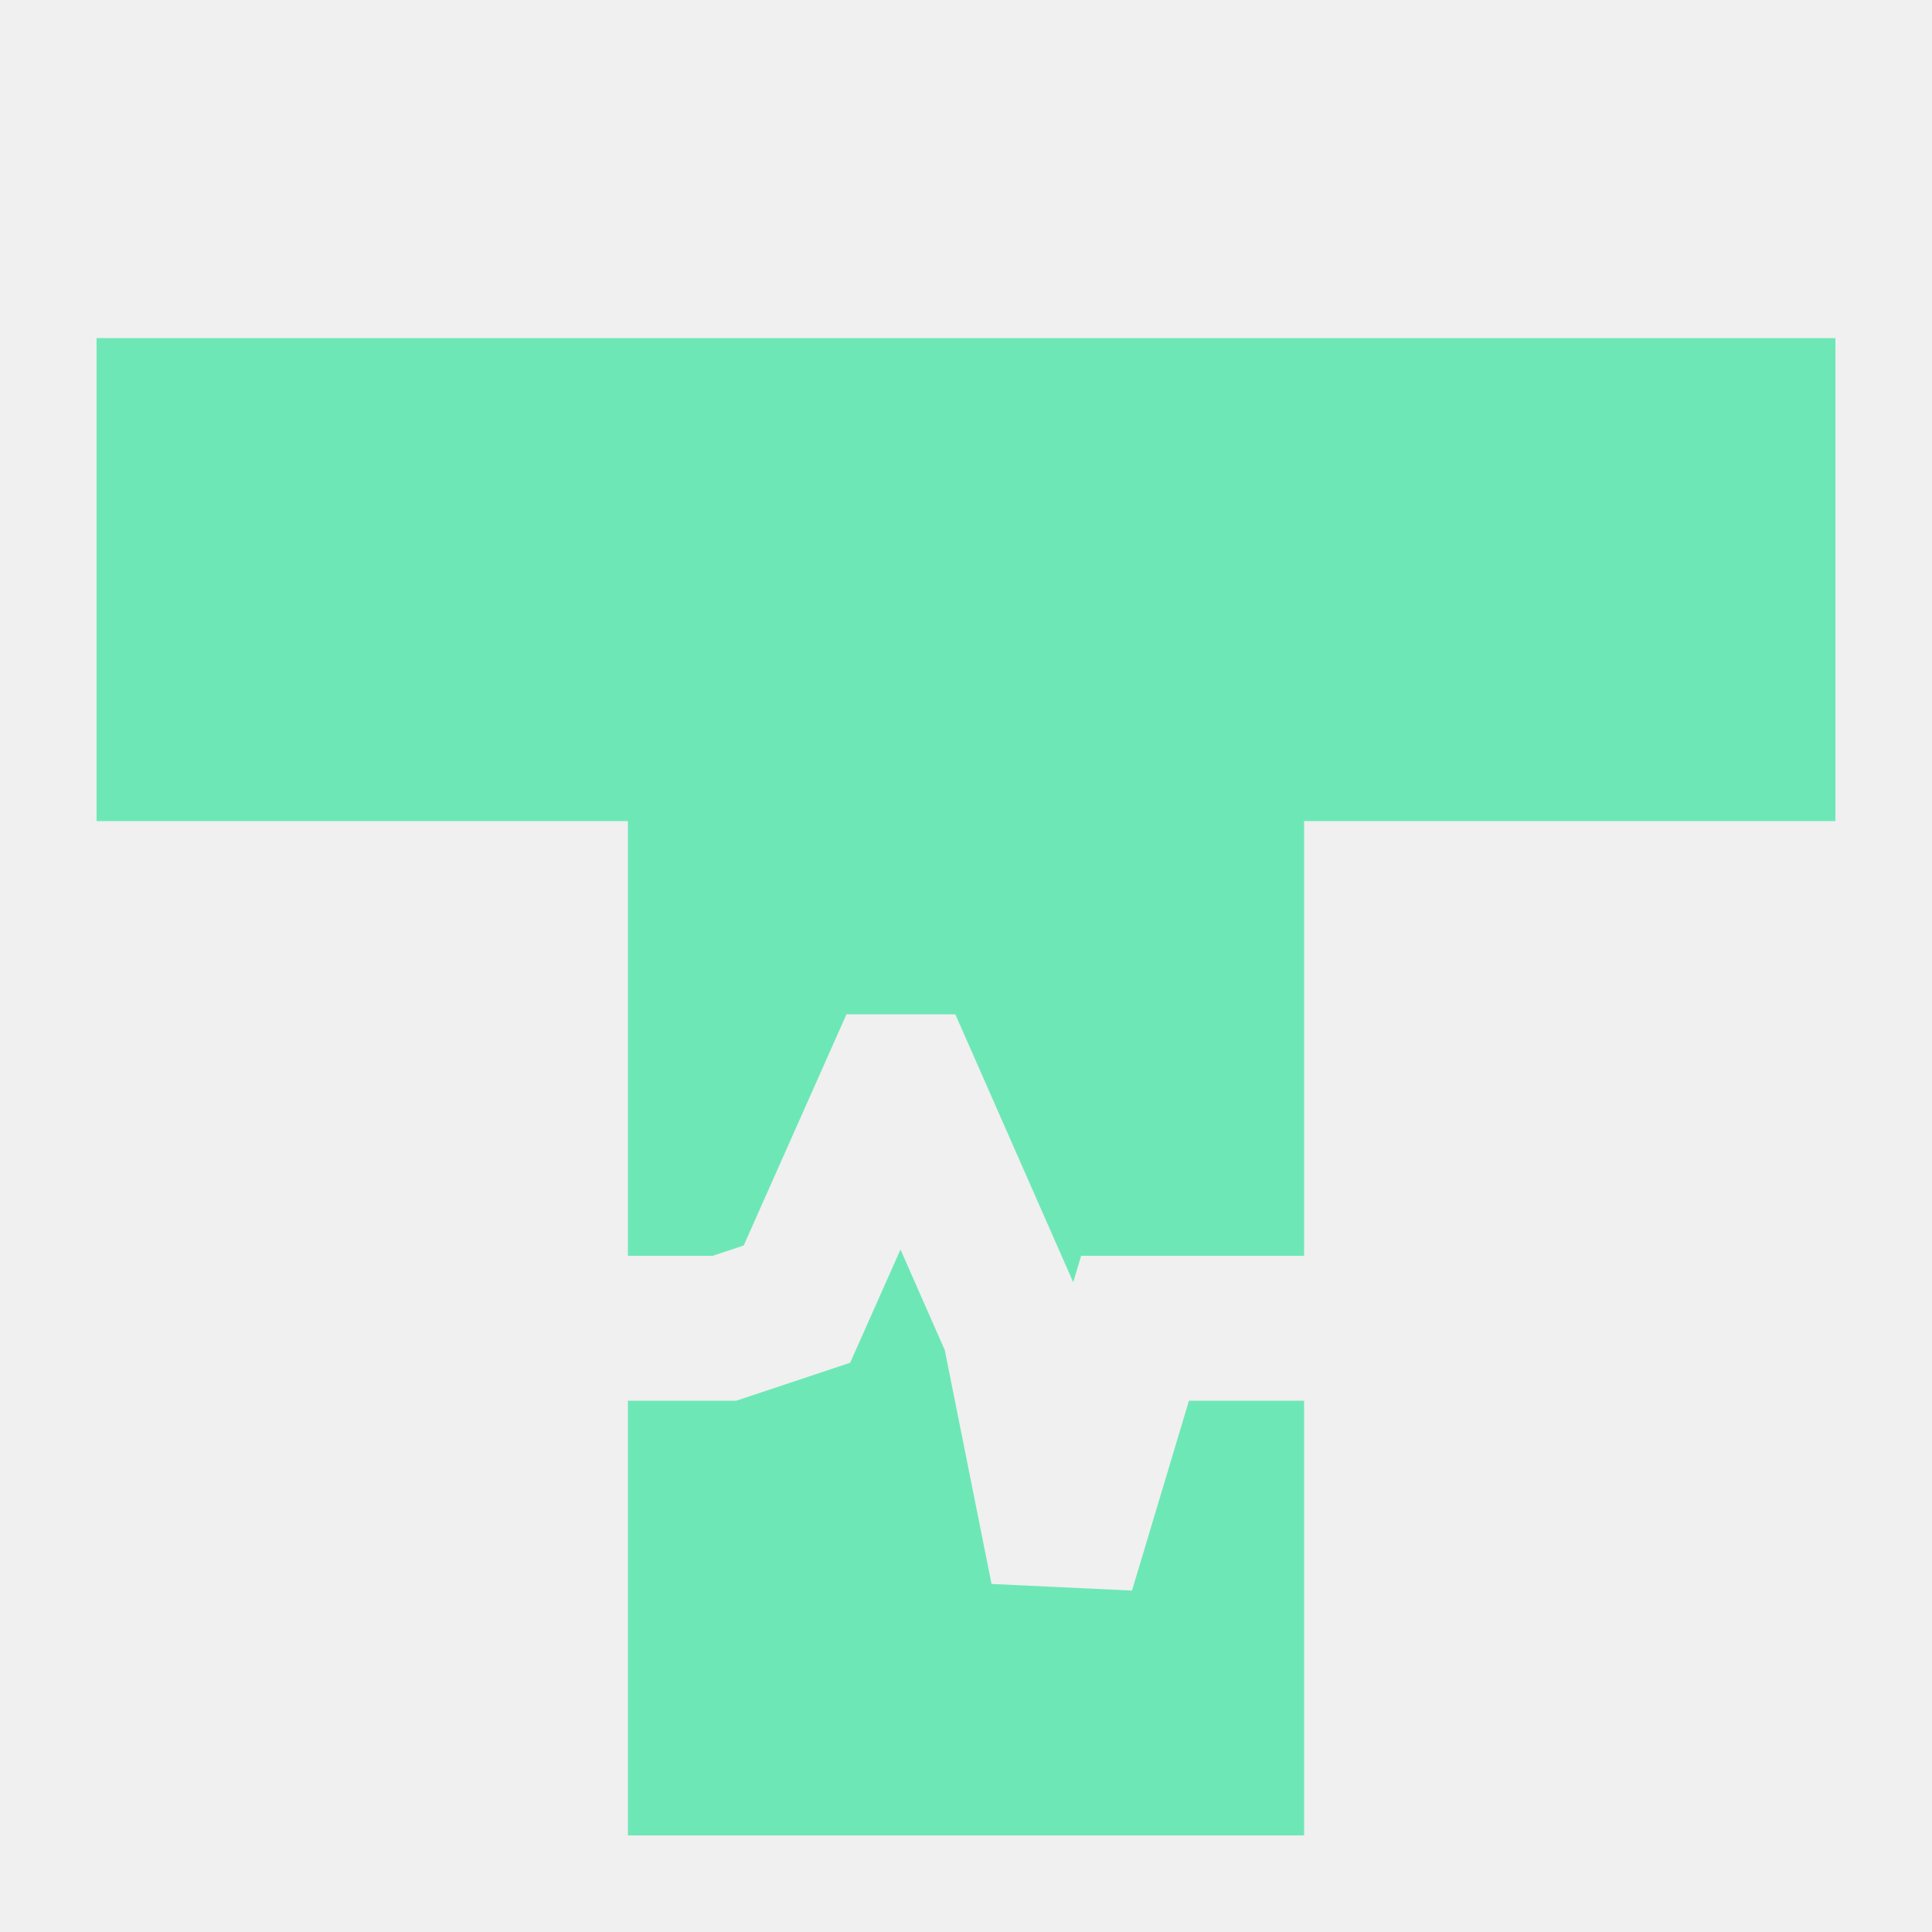
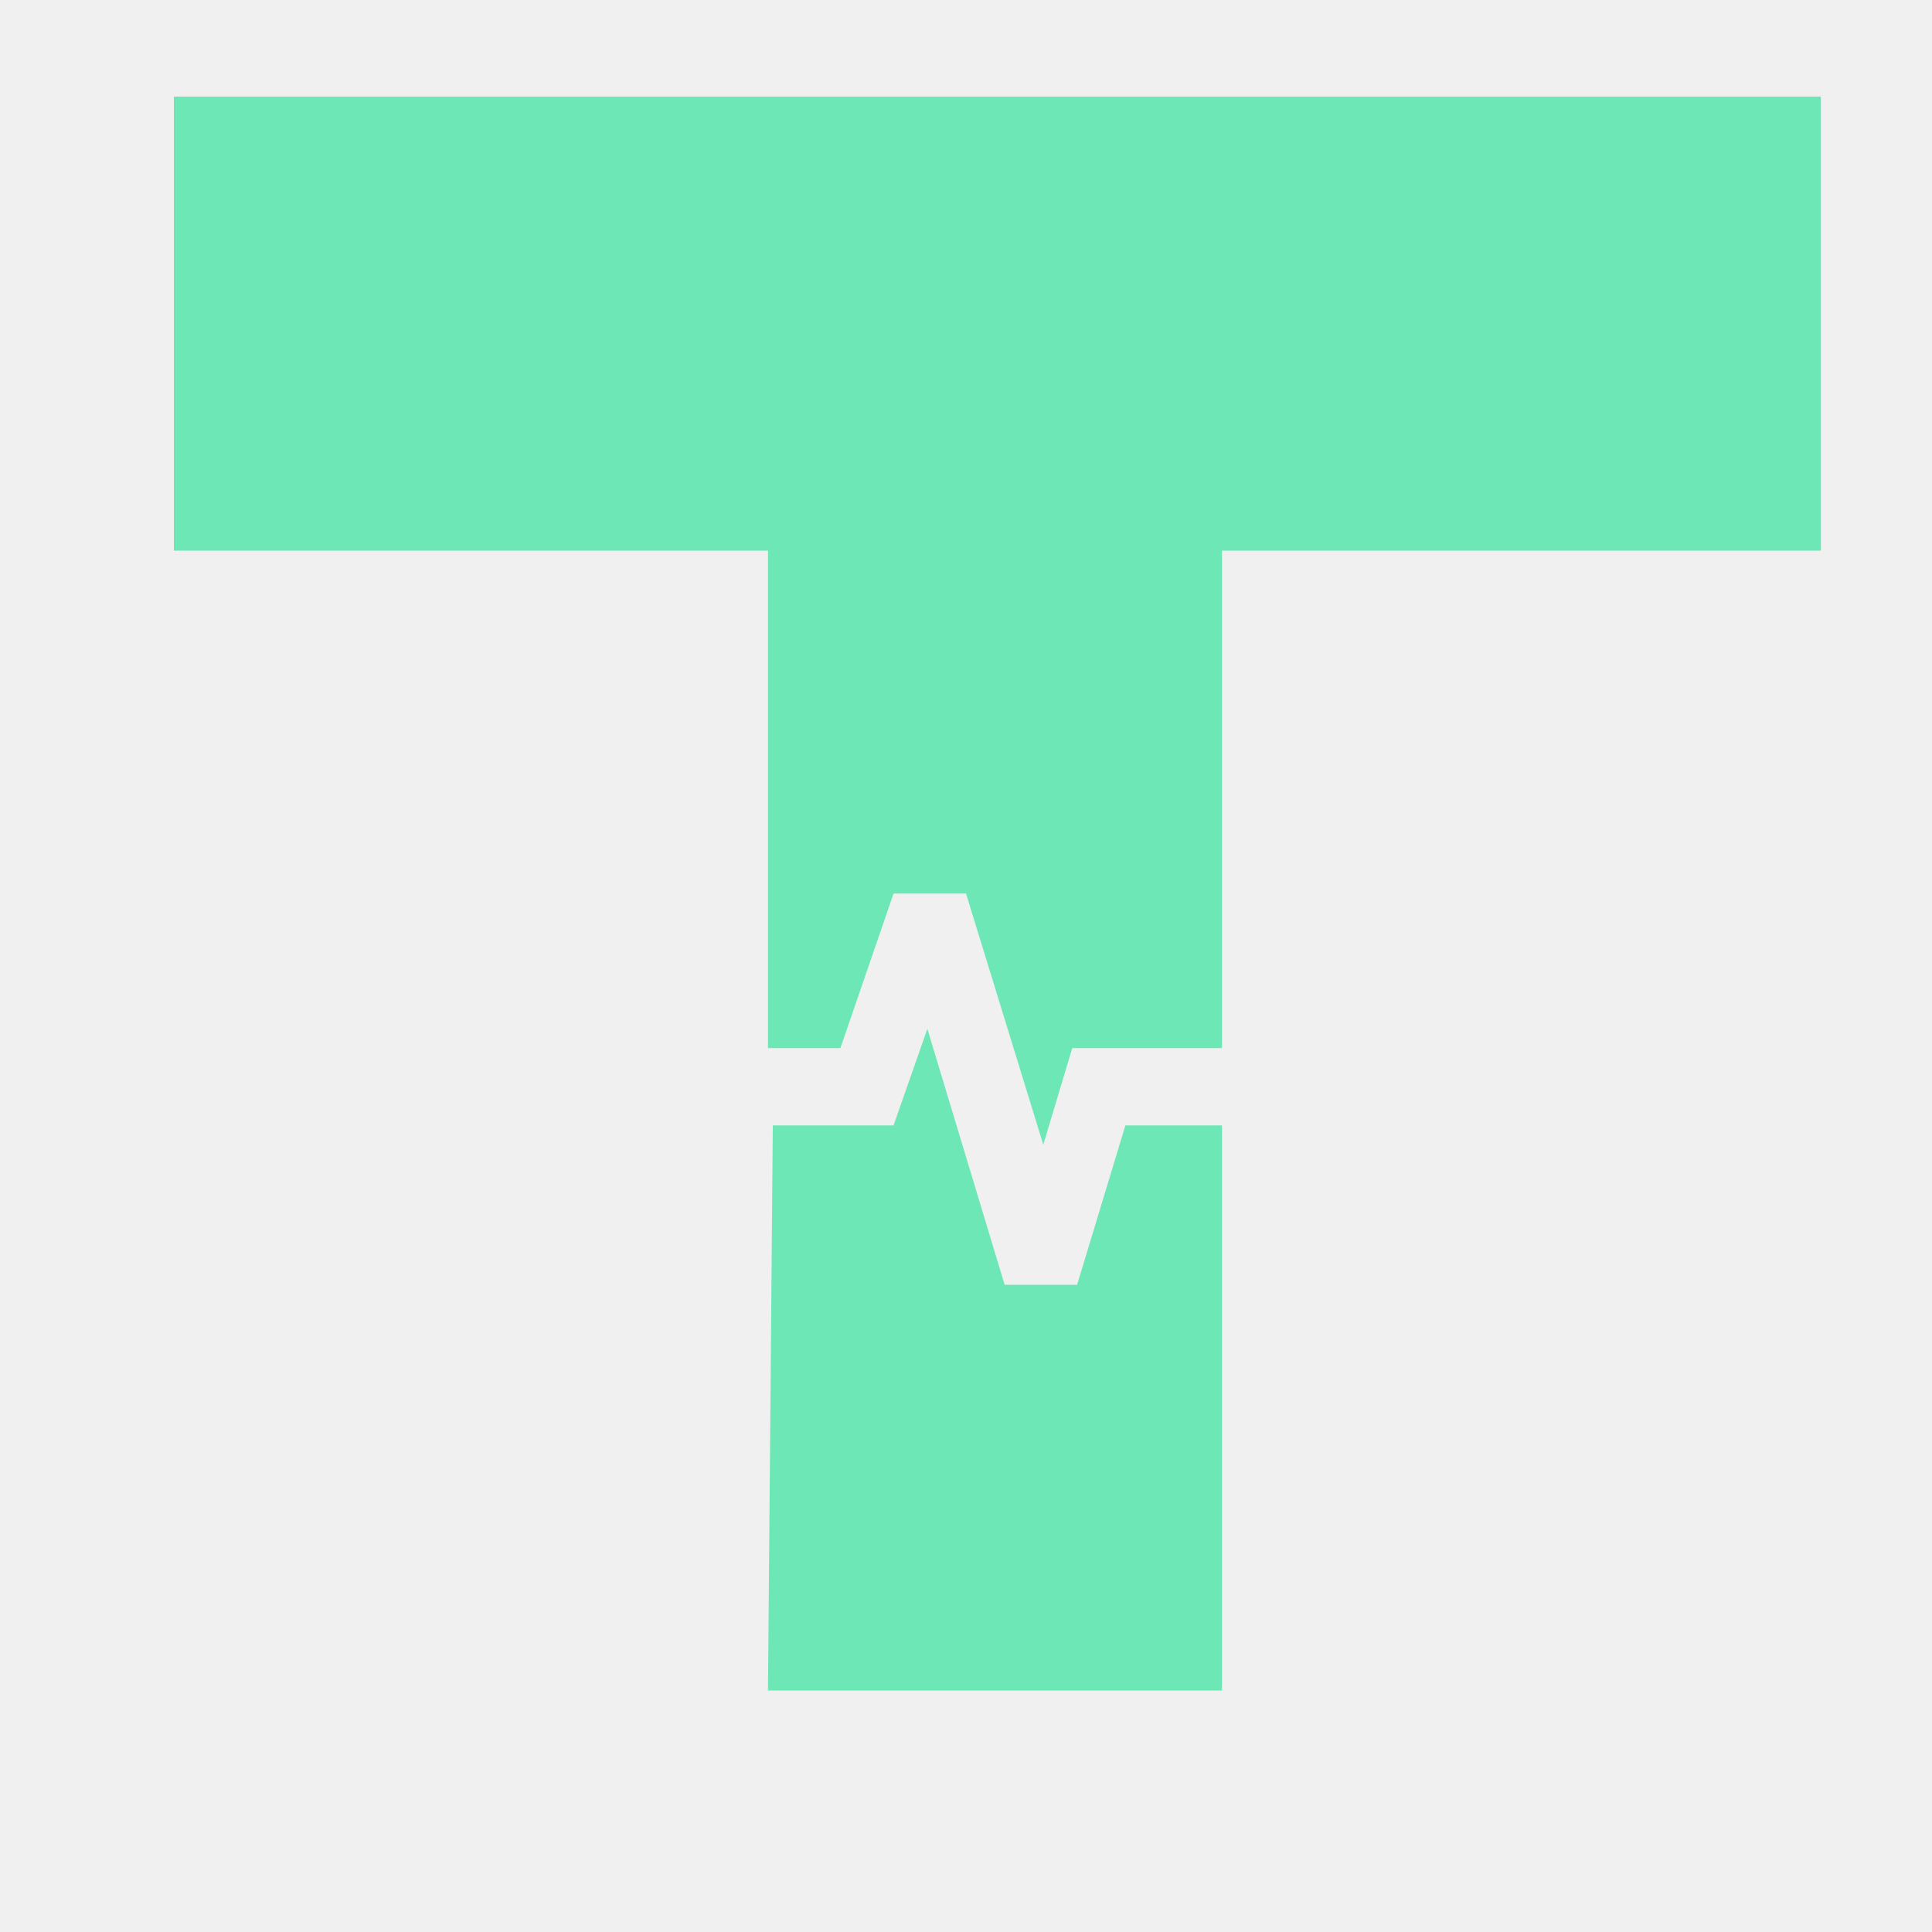
<svg xmlns="http://www.w3.org/2000/svg" viewBox="0 0 40 40" fill="none">
-   <defs>
-     <mask id="act-cut">
-       <rect width="40" height="40" fill="white" />
-       <polyline points="7,27.5 15,27.5 16.5,27 18.5,22.5 18.8,22.5 21,27.5 22,32.5 23.5,27.5 33,27.5" stroke="black" stroke-width="3" stroke-linecap="butt" stroke-linejoin="miter" fill="none" />
-     </mask>
-   </defs>
-   <path d="M2,7 H38 V17 H27 V38 H13 V17 H2 Z" fill="#6EE7B7" mask="url(#act-cut)" />
+   <path d="M18.5,23.3 19.2,21.3 20.8,26.6 22.3,26.6 23.3,23.3 25.3,23.3 25.3,35 15.9,35 16,23.3 Z" fill="#6EE7B7" />
+   <path d="M15.9,21.7 17.4,21.7 18.5,18.5 20,18.5 21.6,23.7 22.2,21.7 25.3,21.7 25.3,11.4 37.7,11.4 37.7,2 3.6,2 3.6,11.4 15.9,11.4 Z" fill="#6EE7B7" />
</svg>
